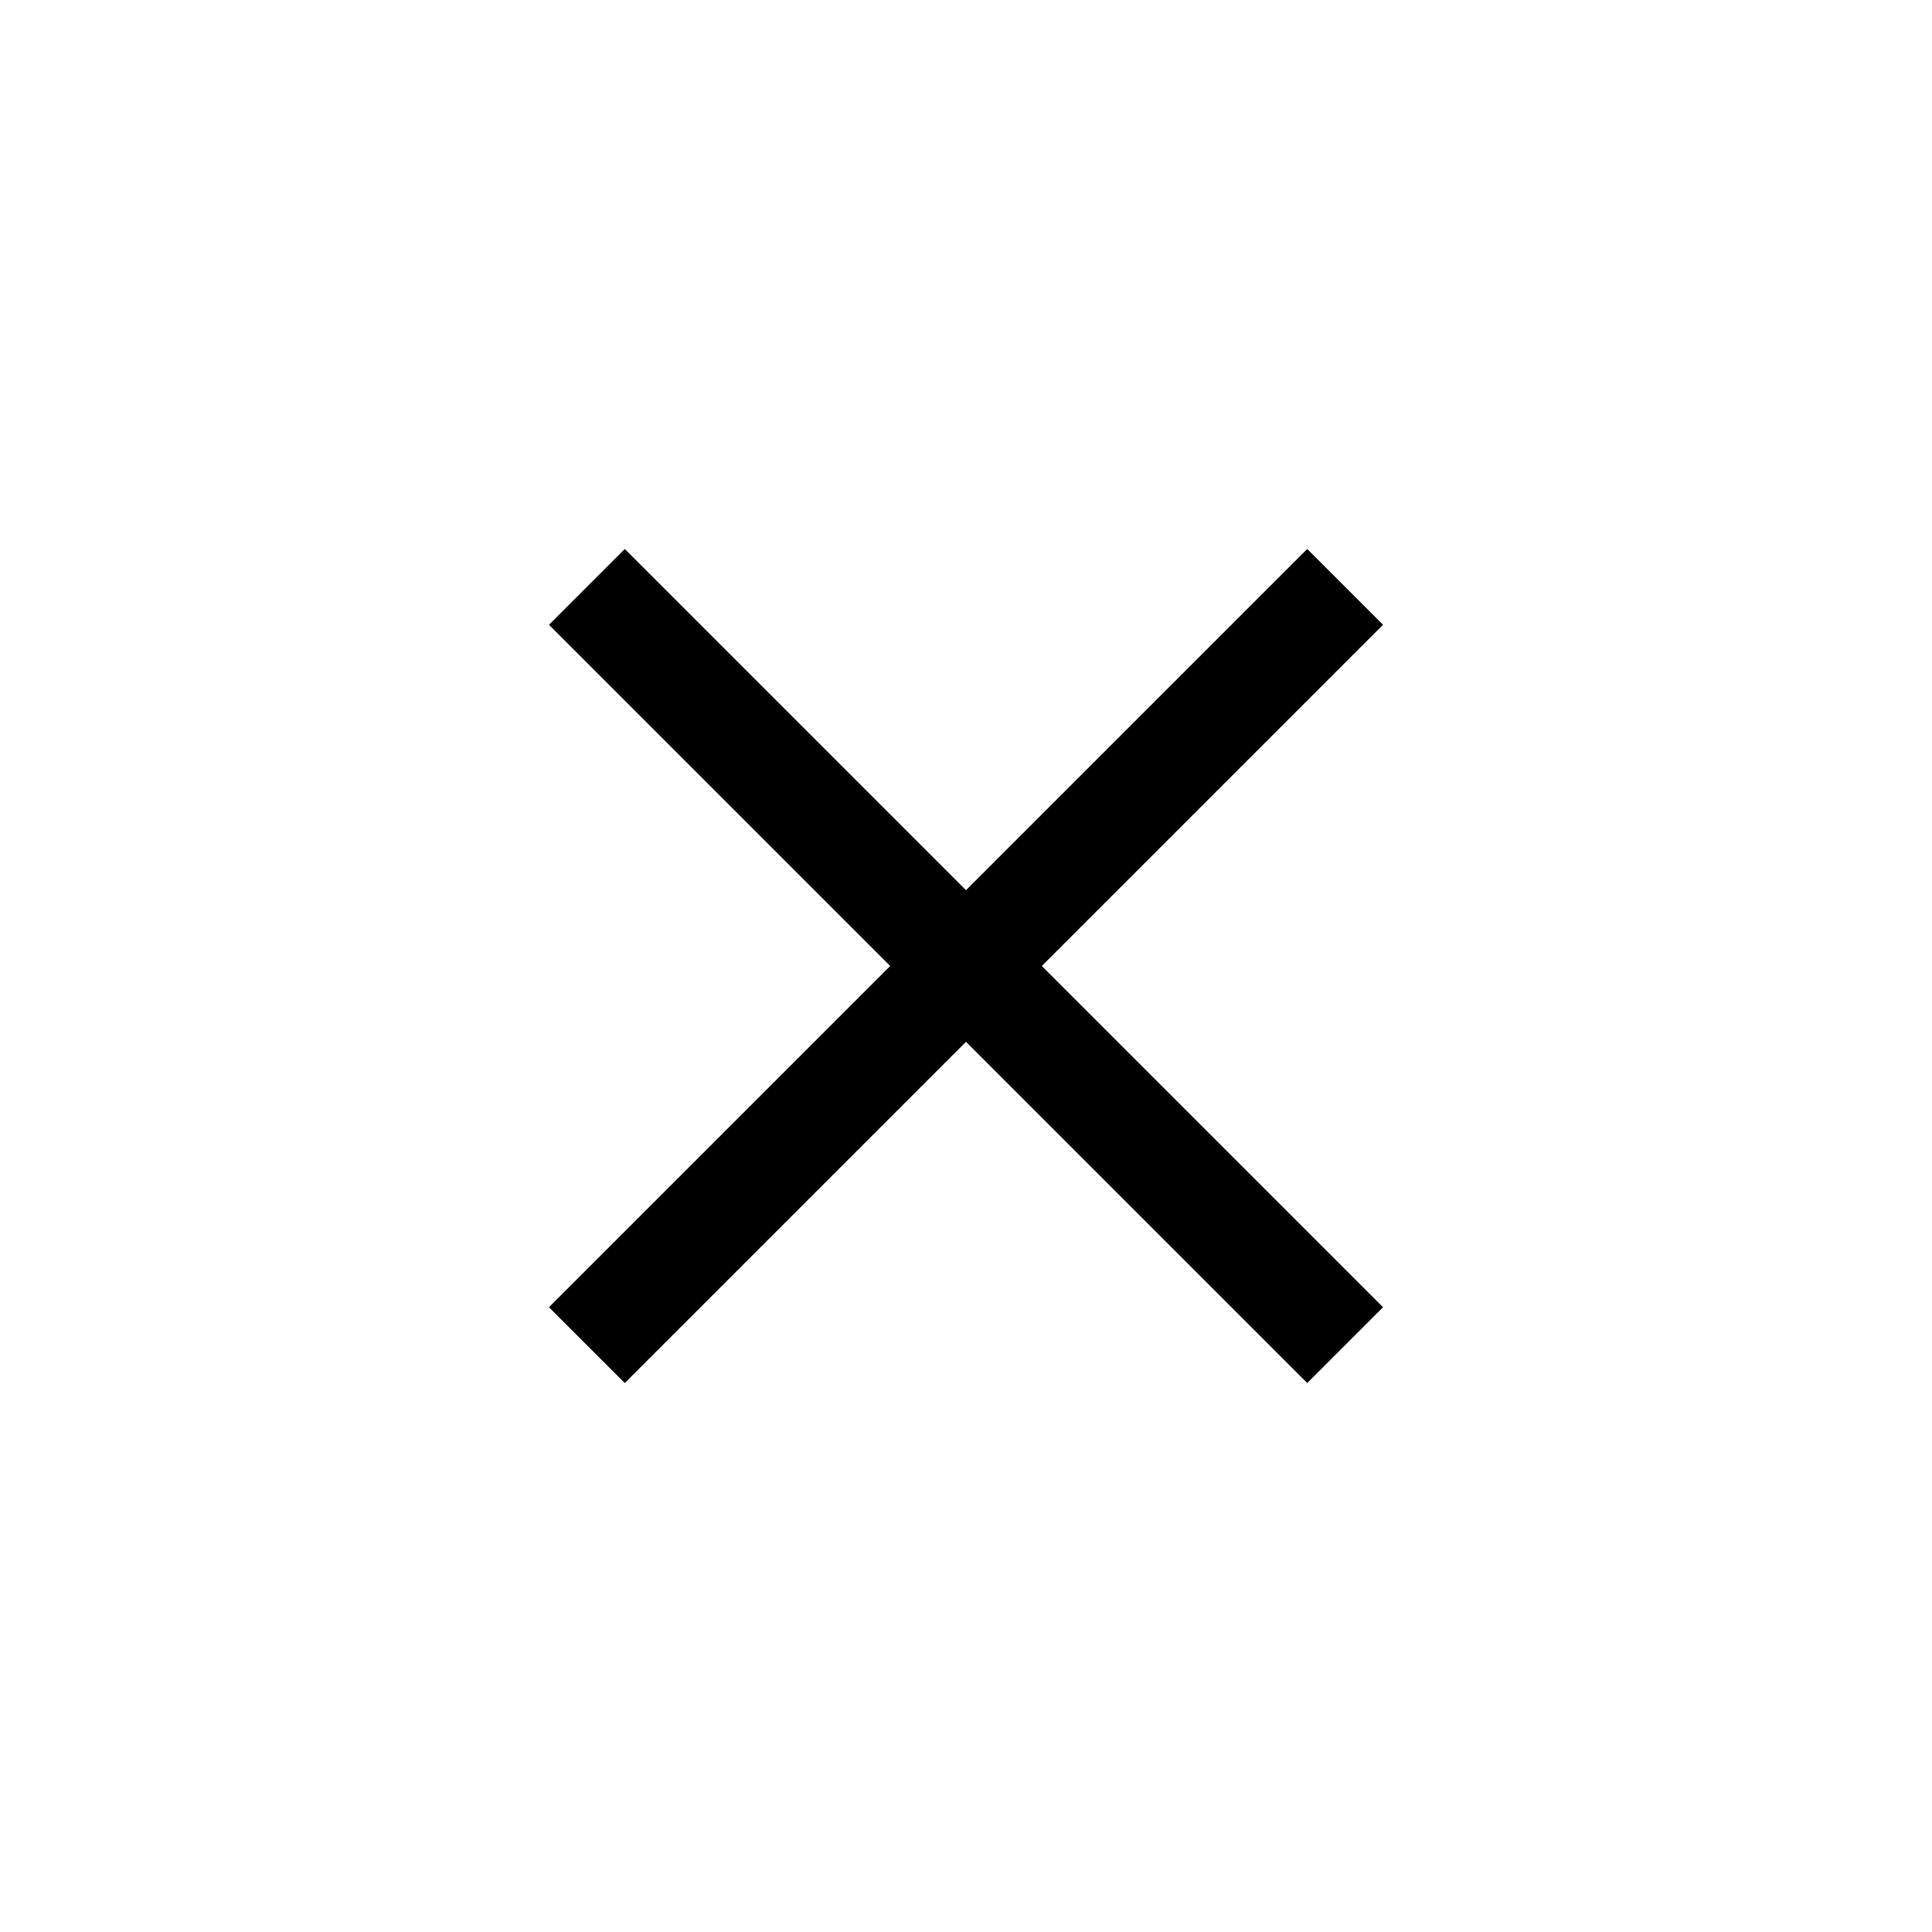
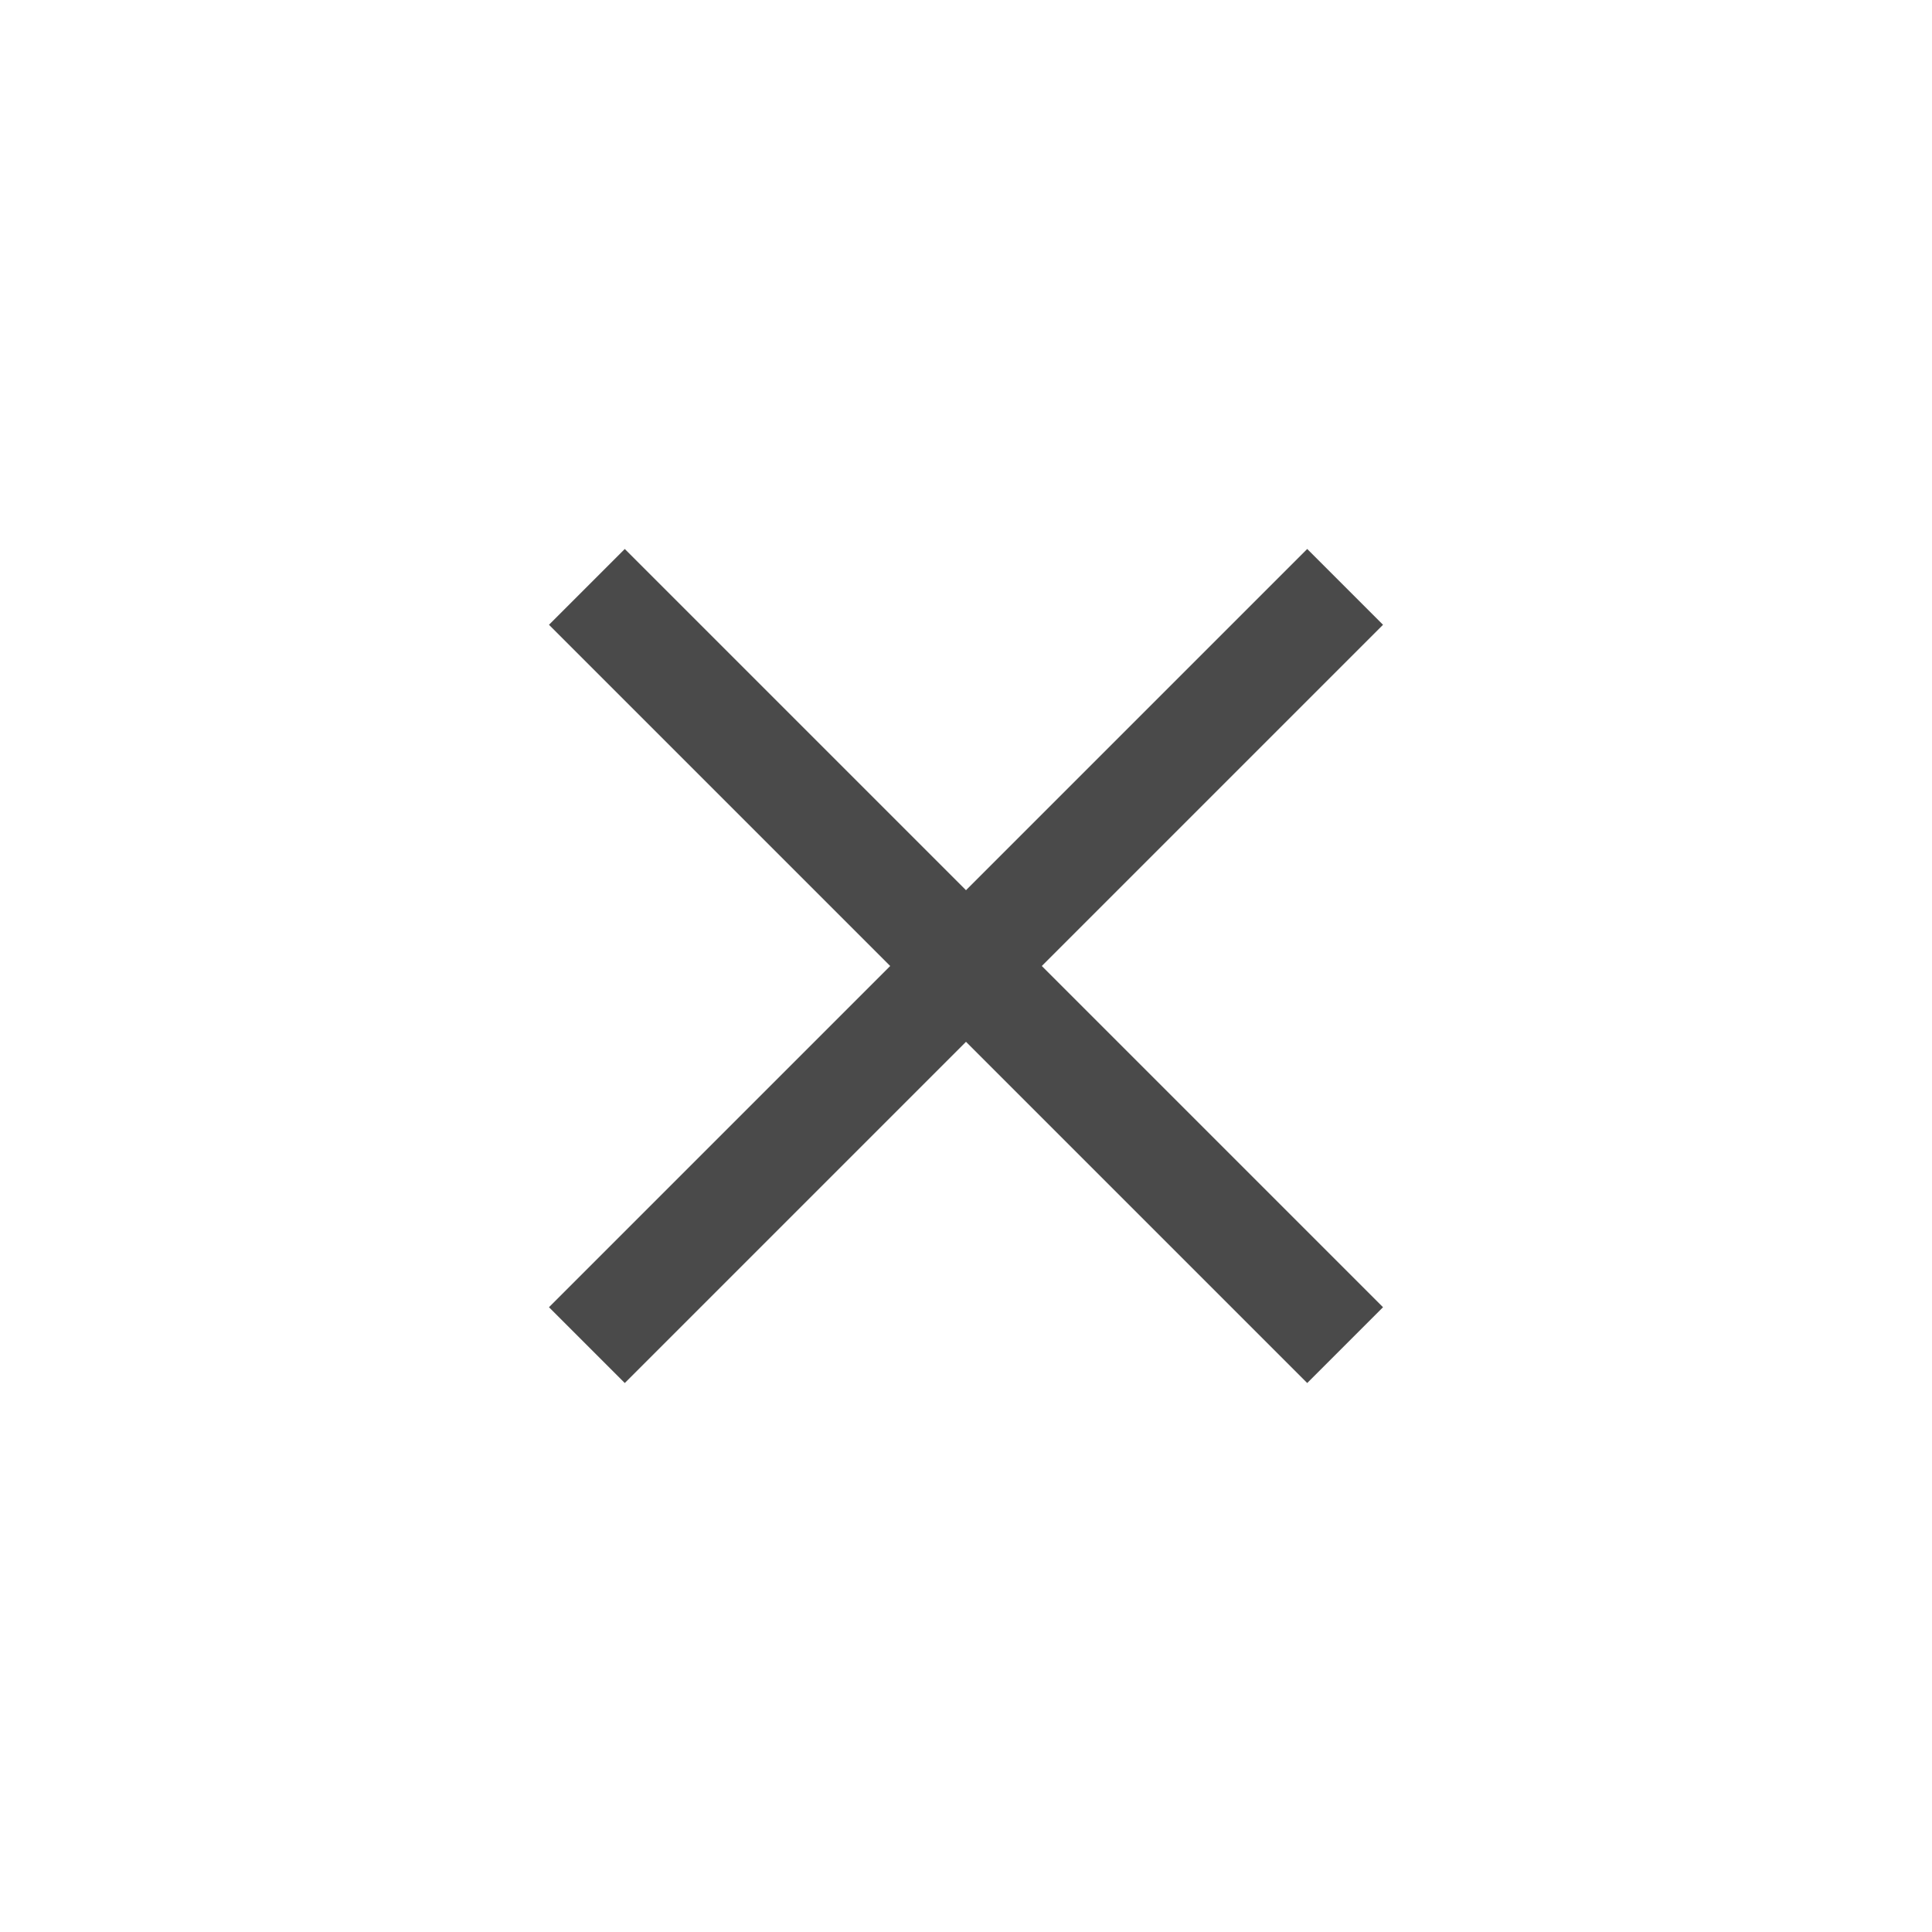
<svg xmlns="http://www.w3.org/2000/svg" version="1.1" id="Layer_1" x="0px" y="0px" viewBox="0 0 650 650" enable-background="new 0 0 650 650" xml:space="preserve">
-   <polygon id="close" points="465.3,210.2 439.8,184.7 325,299.5 210.2,184.7 184.7,210.2 299.5,325 184.7,439.8 210.2,465.3   325,350.5 439.8,465.3 465.3,439.8 350.5,325 " />
+   <polygon id="close" fill="#4A4A4A" points="465.3,210.2 439.8,184.7 325,299.5 210.2,184.7 184.7,210.2 299.5,325 184.7,439.8   210.2,465.3 325,350.5 439.8,465.3 465.3,439.8 350.5,325 " />
</svg>
